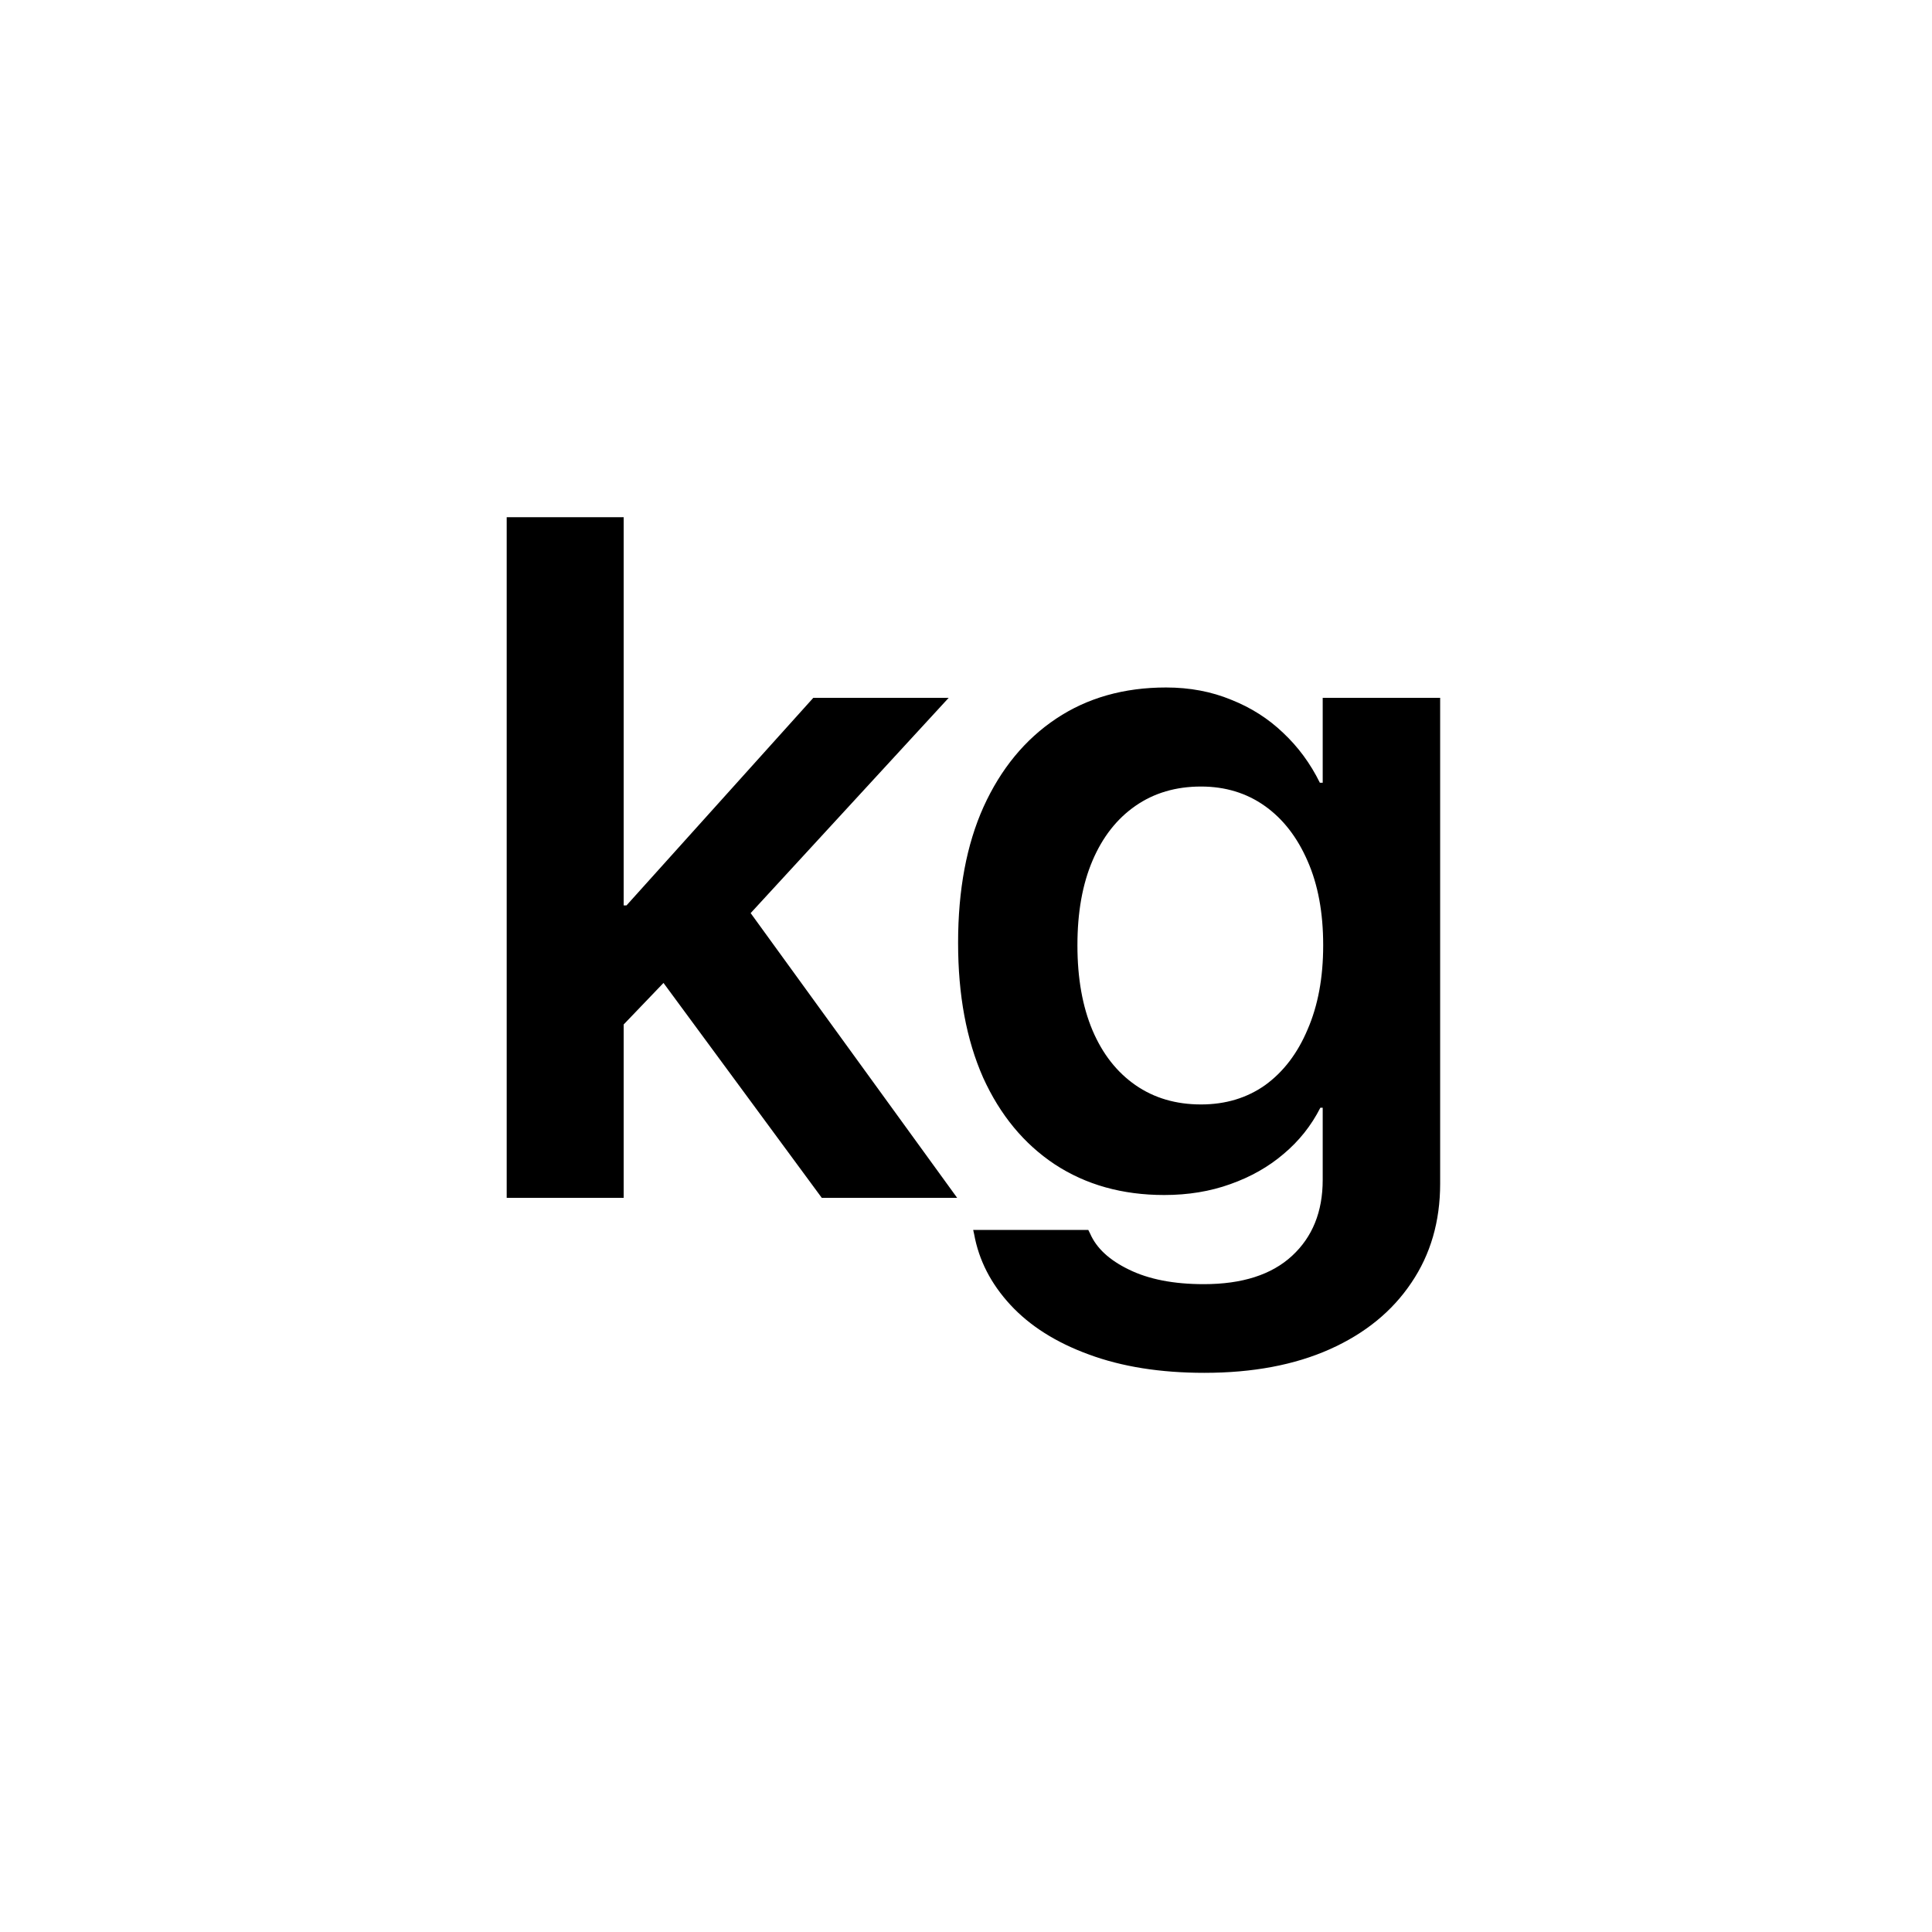
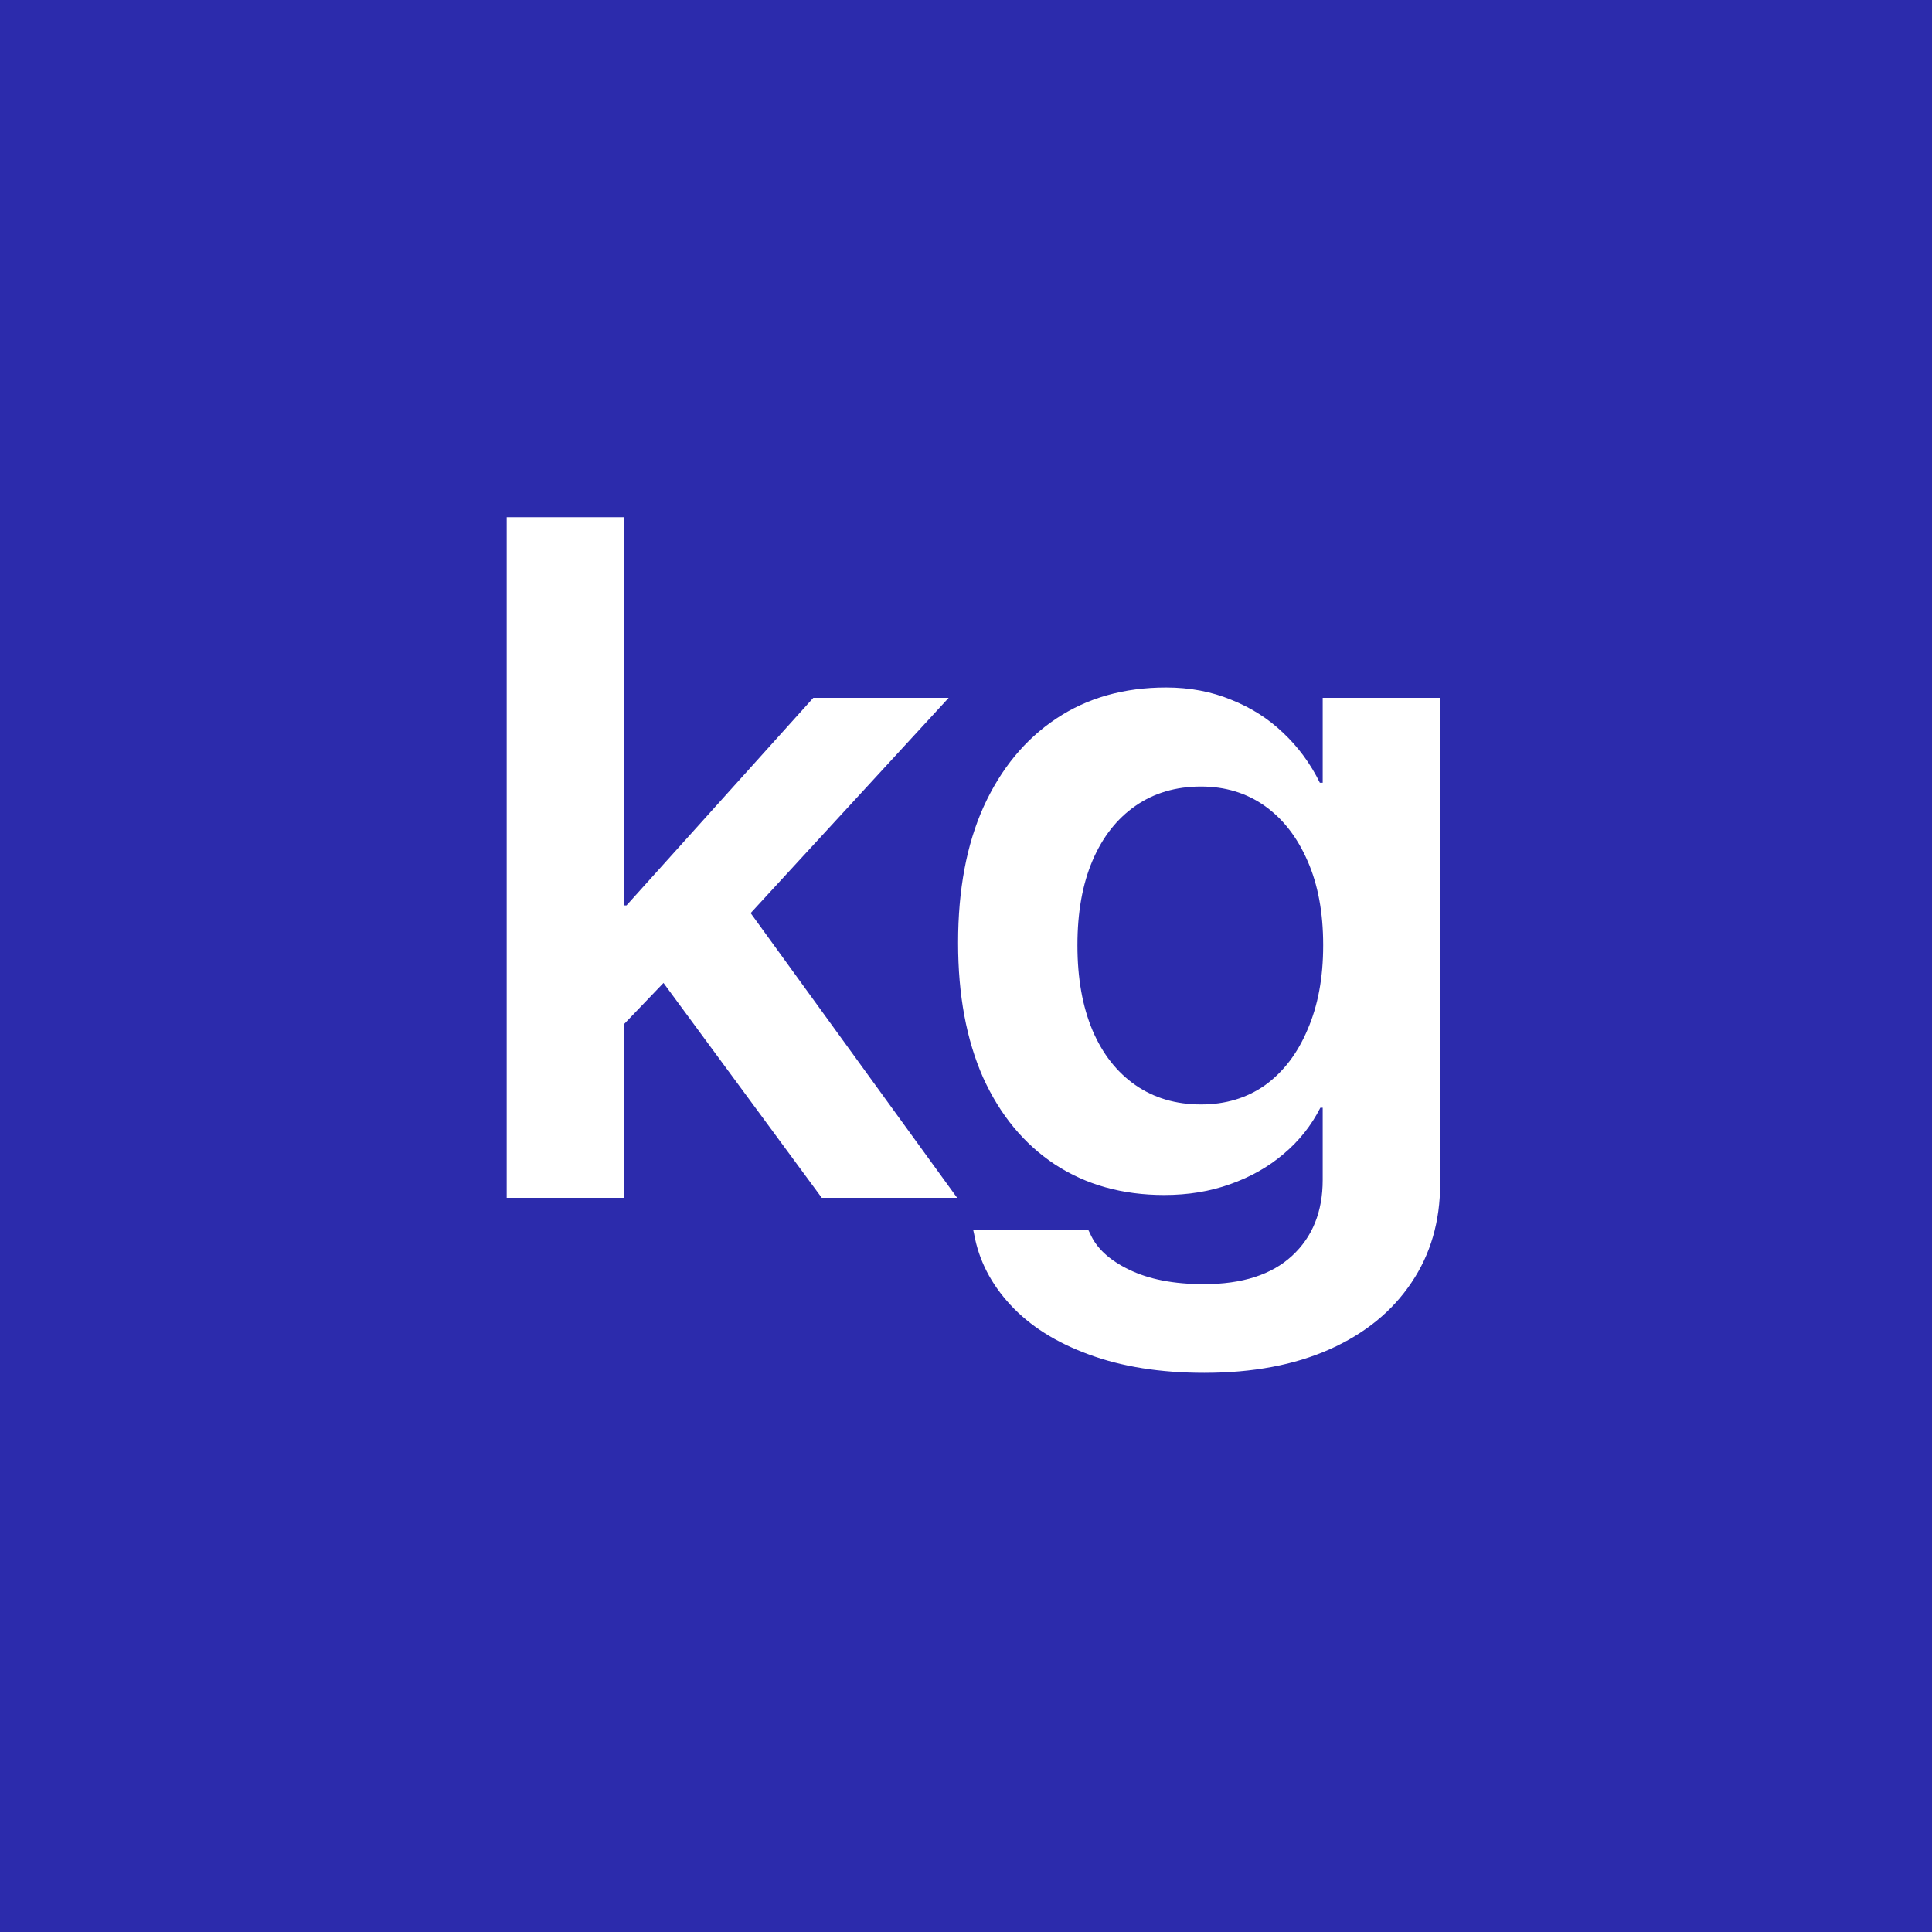
<svg xmlns="http://www.w3.org/2000/svg" width="200" height="200" viewBox="0 0 200 200" fill="none">
-   <rect width="200" height="200" fill="white" />
-   <path d="M52.453 124V53.541H64.562V124H52.453ZM85.07 124L67.736 100.465L75.5 91.481L99.084 124H85.07ZM62.805 107.887V93.727H64.856L84.191 72.242H98.205L74.084 98.463H71.838L62.805 107.887ZM124.67 142.115C120.113 142.115 116.125 141.48 112.707 140.211C109.322 138.974 106.62 137.265 104.602 135.084C102.583 132.903 101.33 130.462 100.842 127.76L100.744 127.32H112.658L112.854 127.711C113.505 129.208 114.839 130.445 116.857 131.422C118.908 132.431 121.496 132.936 124.621 132.936C128.592 132.936 131.636 131.959 133.752 130.006C135.868 128.053 136.926 125.432 136.926 122.145V114.674H136.682C135.738 116.529 134.468 118.124 132.873 119.459C131.311 120.794 129.471 121.835 127.355 122.584C125.272 123.333 122.993 123.707 120.52 123.707C116.19 123.707 112.414 122.649 109.191 120.533C106.001 118.417 103.527 115.423 101.77 111.549C100.044 107.643 99.182 103.004 99.182 97.633V97.584C99.182 92.115 100.061 87.428 101.818 83.522C103.609 79.583 106.115 76.539 109.338 74.391C112.561 72.242 116.353 71.168 120.715 71.168C123.156 71.168 125.402 71.591 127.453 72.438C129.504 73.251 131.294 74.391 132.824 75.856C134.387 77.32 135.656 79.046 136.633 81.031H136.926V72.242H149.084V122.535C149.084 126.441 148.091 129.859 146.105 132.789C144.12 135.751 141.304 138.046 137.658 139.674C134.012 141.301 129.683 142.115 124.67 142.115ZM124.328 114.332C126.867 114.332 129.081 113.665 130.969 112.33C132.857 110.963 134.322 109.042 135.363 106.568C136.438 104.094 136.975 101.197 136.975 97.877V97.828C136.975 94.475 136.438 91.578 135.363 89.137C134.289 86.663 132.808 84.758 130.92 83.424C129.032 82.089 126.835 81.422 124.328 81.422C121.724 81.422 119.462 82.089 117.541 83.424C115.62 84.758 114.139 86.647 113.098 89.088C112.056 91.529 111.535 94.443 111.535 97.828V97.877C111.535 101.262 112.056 104.192 113.098 106.666C114.139 109.107 115.62 110.995 117.541 112.33C119.462 113.665 121.724 114.332 124.328 114.332Z" fill="black" />
+   <rect width="200" height="200" fill="#2C2BAC" />
+   <path d="M52.453 124V53.541H64.562V124H52.453ZM85.07 124L67.736 100.465L75.5 91.481L99.084 124H85.07ZM62.805 107.887V93.727H64.856L84.191 72.242H98.205L74.084 98.463H71.838L62.805 107.887ZM124.67 142.115C120.113 142.115 116.125 141.48 112.707 140.211C109.322 138.974 106.62 137.265 104.602 135.084C102.583 132.903 101.33 130.462 100.842 127.76L100.744 127.32H112.658L112.854 127.711C113.505 129.208 114.839 130.445 116.857 131.422C118.908 132.431 121.496 132.936 124.621 132.936C128.592 132.936 131.636 131.959 133.752 130.006C135.868 128.053 136.926 125.432 136.926 122.145V114.674H136.682C135.738 116.529 134.468 118.124 132.873 119.459C131.311 120.794 129.471 121.835 127.355 122.584C125.272 123.333 122.993 123.707 120.52 123.707C116.19 123.707 112.414 122.649 109.191 120.533C106.001 118.417 103.527 115.423 101.77 111.549C100.044 107.643 99.182 103.004 99.182 97.633V97.584C99.182 92.115 100.061 87.428 101.818 83.522C103.609 79.583 106.115 76.539 109.338 74.391C112.561 72.242 116.353 71.168 120.715 71.168C123.156 71.168 125.402 71.591 127.453 72.438C129.504 73.251 131.294 74.391 132.824 75.856C134.387 77.32 135.656 79.046 136.633 81.031H136.926V72.242H149.084V122.535C149.084 126.441 148.091 129.859 146.105 132.789C144.12 135.751 141.304 138.046 137.658 139.674C134.012 141.301 129.683 142.115 124.67 142.115ZM124.328 114.332C126.867 114.332 129.081 113.665 130.969 112.33C132.857 110.963 134.322 109.042 135.363 106.568C136.438 104.094 136.975 101.197 136.975 97.877V97.828C136.975 94.475 136.438 91.578 135.363 89.137C134.289 86.663 132.808 84.758 130.92 83.424C129.032 82.089 126.835 81.422 124.328 81.422C121.724 81.422 119.462 82.089 117.541 83.424C115.62 84.758 114.139 86.647 113.098 89.088C112.056 91.529 111.535 94.443 111.535 97.828V97.877C111.535 101.262 112.056 104.192 113.098 106.666C114.139 109.107 115.62 110.995 117.541 112.33C119.462 113.665 121.724 114.332 124.328 114.332Z" fill="white" />
</svg>
